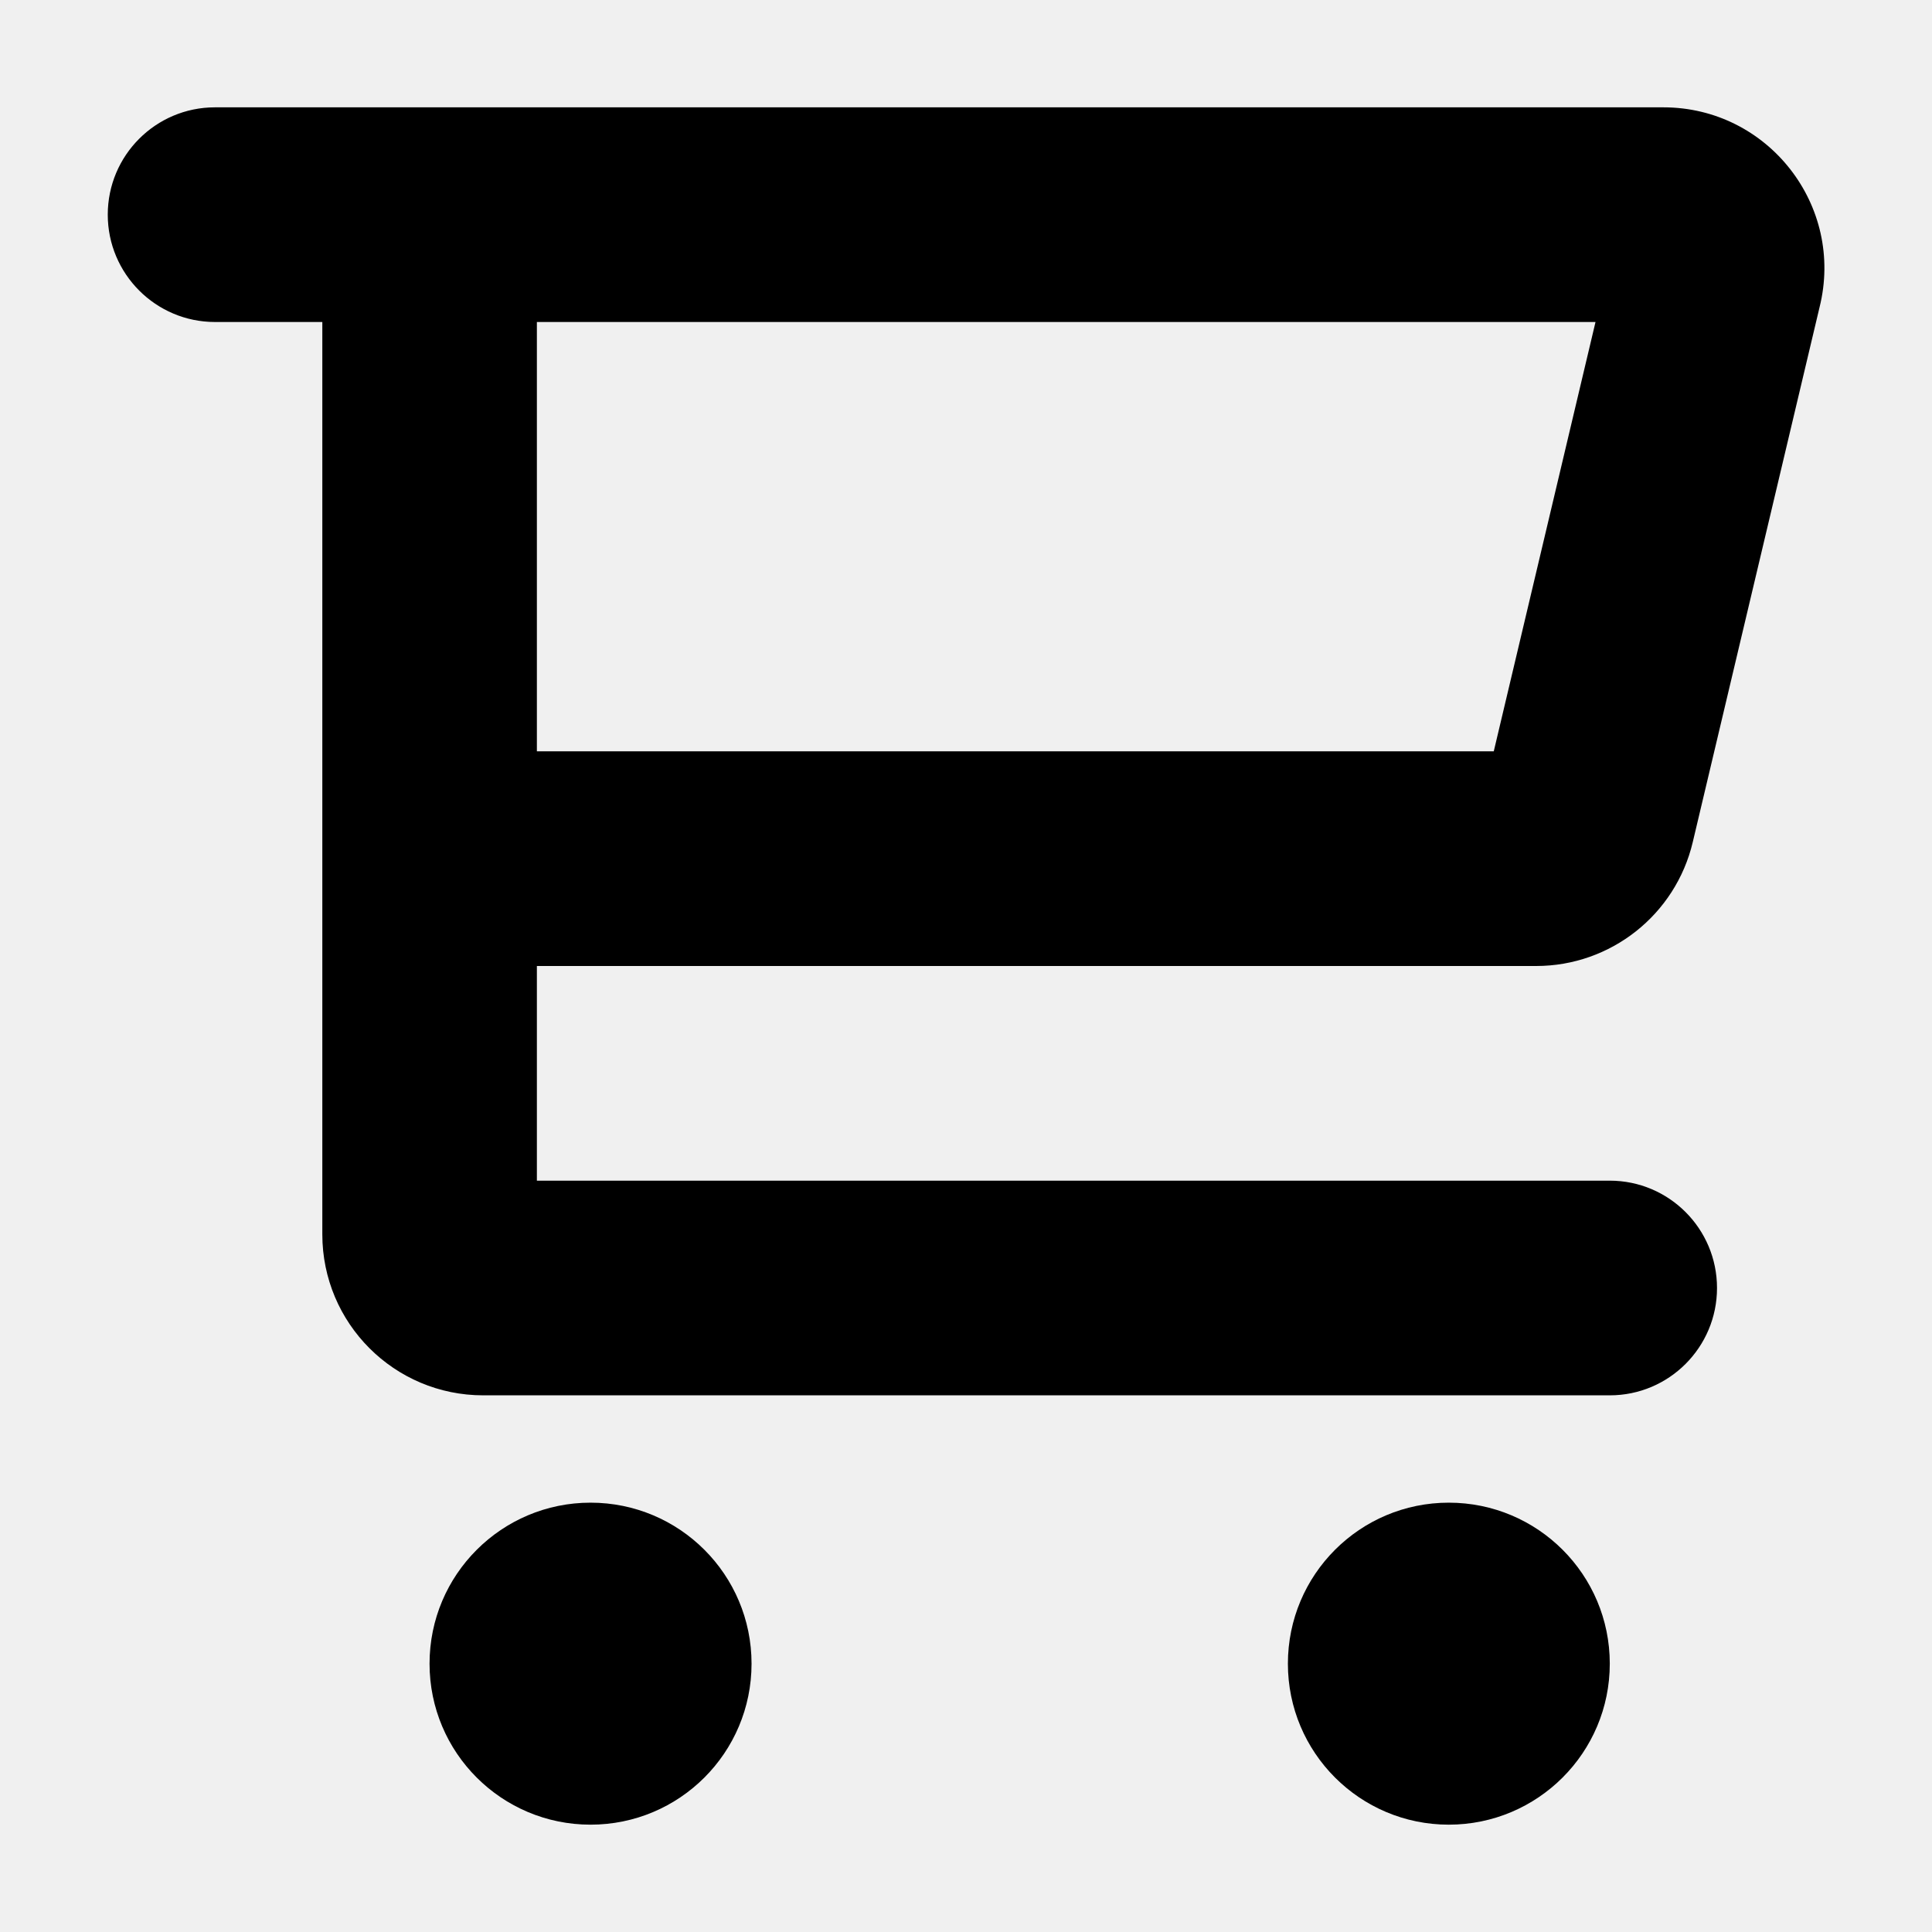
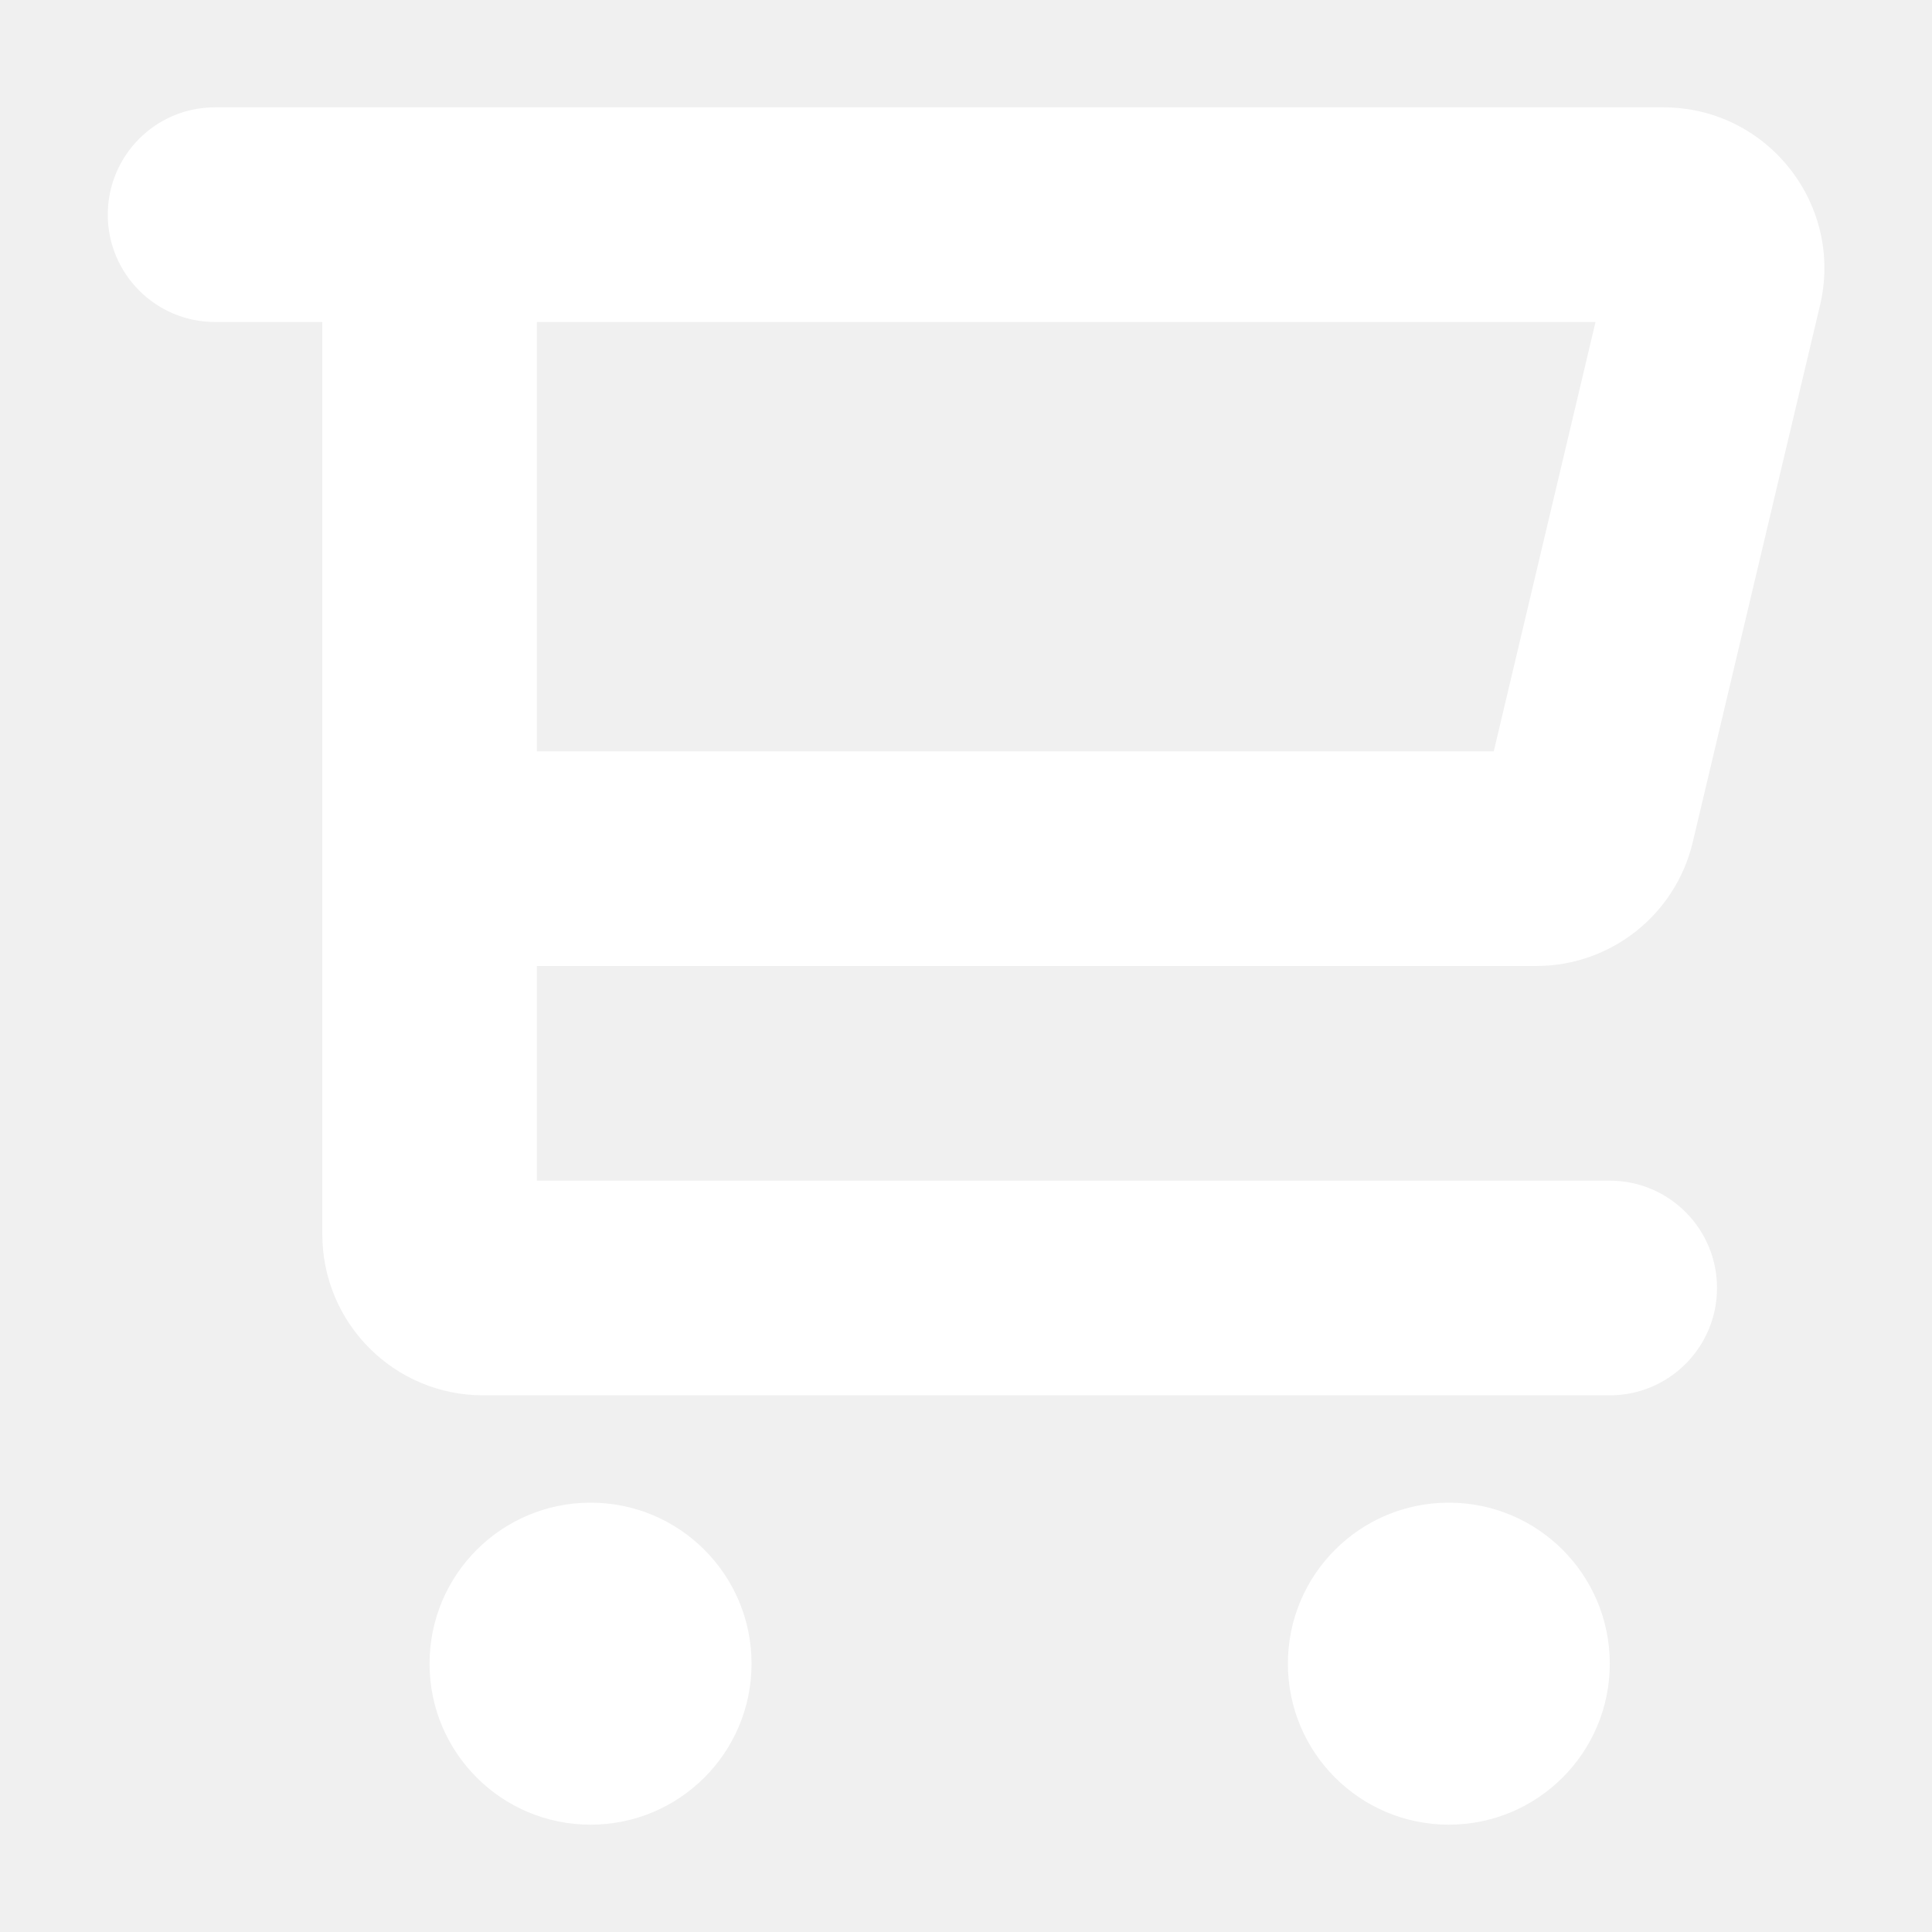
- <svg xmlns="http://www.w3.org/2000/svg" version="1.1" width="18" height="18" viewBox="0 0 18 18">
+ <svg xmlns="http://www.w3.org/2000/svg" version="1.1" width="18" height="18" viewBox="0 0 18 18" fill="#fff">
  <path d="M14.312 9c0.695 0 1.299-0.478 1.459-1.154l1.181-4.982c0.237-0.947-0.479-1.864-1.455-1.864h-13.494c-0.552 0-0.999 0.448-0.999 1s0.448 1 0.999 1h1v8.5c0 0.829 0.671 1.5 1.499 1.5h10.496c0.552 0 0.999-0.448 0.999-1s-0.447-1-0.999-1h-9.996v-2h9.31zM5.002 3h9.863l-0.948 4h-8.915v-4zM5.502 14c-0.828 0-1.5 0.671-1.5 1.5s0.671 1.5 1.5 1.5 1.5-0.671 1.5-1.5-0.671-1.5-1.5-1.5zM13.498 14c-0.828 0-1.499 0.671-1.499 1.5s0.671 1.5 1.499 1.5 1.5-0.671 1.5-1.5-0.671-1.5-1.5-1.5z" />
</svg>
